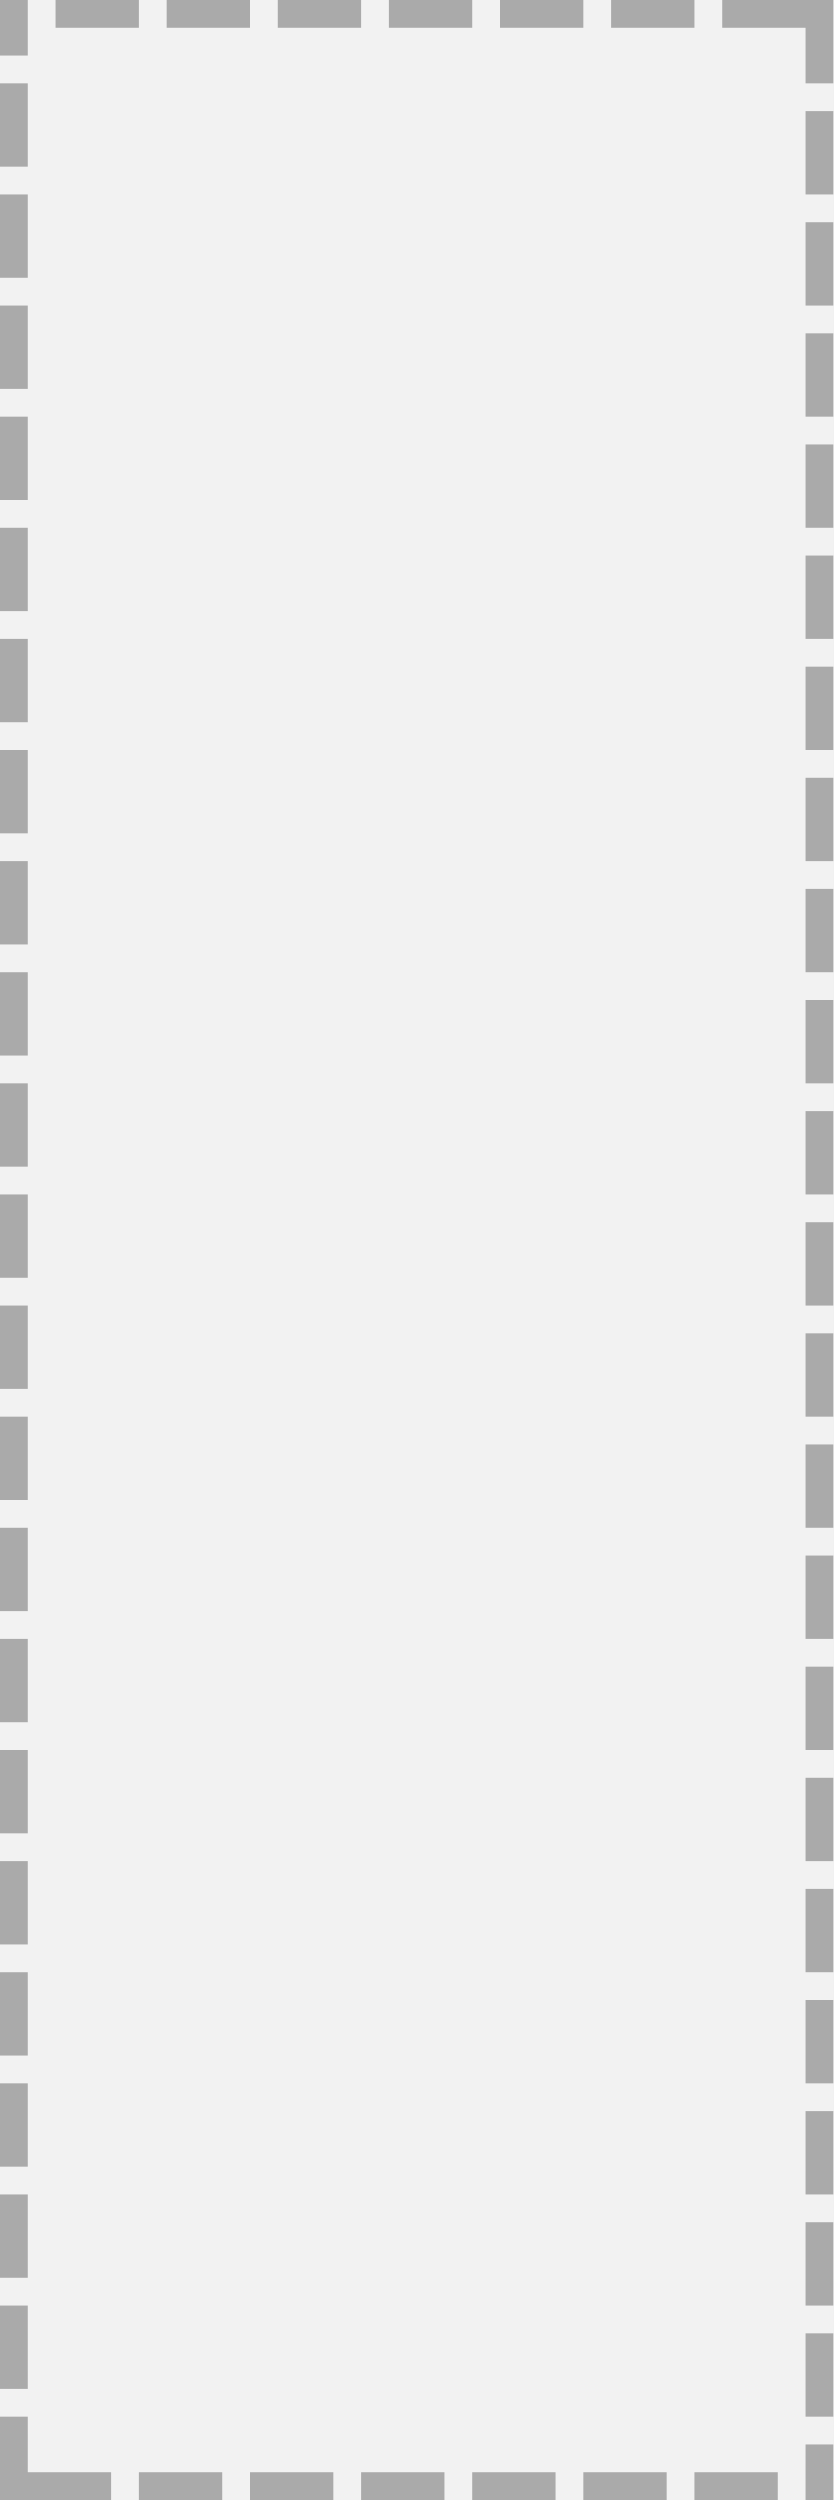
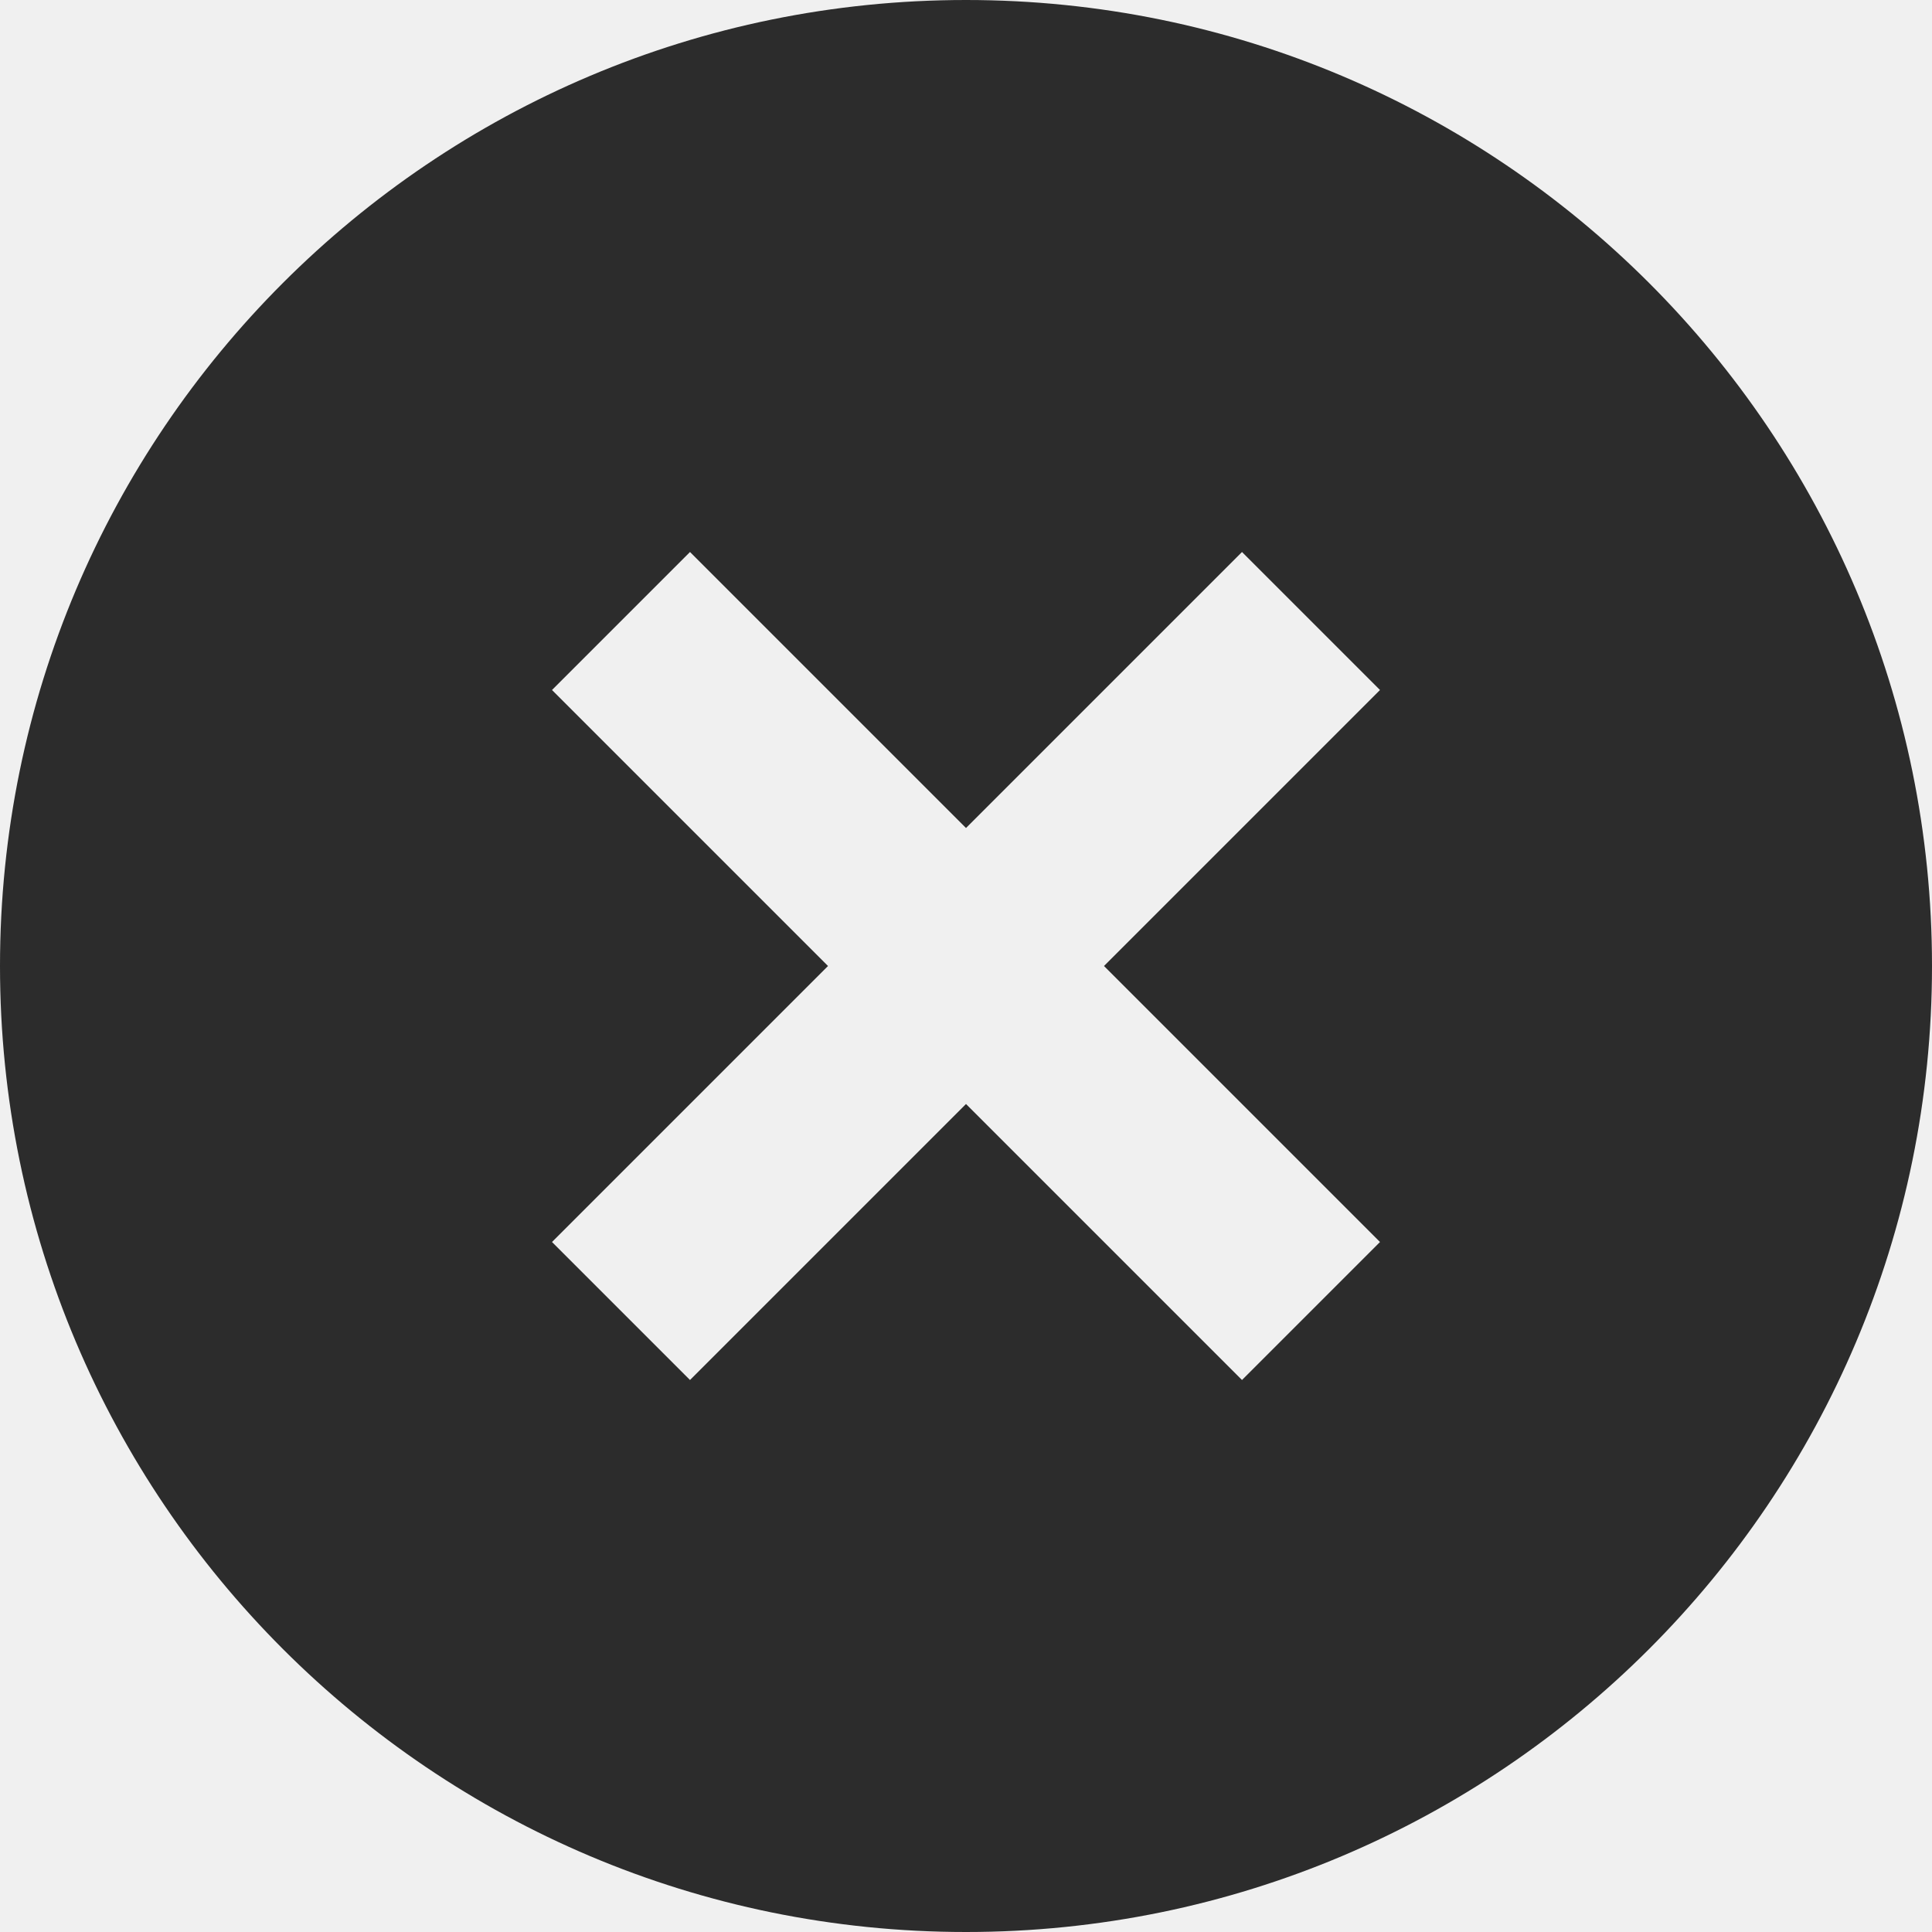
- <svg xmlns="http://www.w3.org/2000/svg" version="1.1" width="30px" height="90px">
-   <defs>
-     <pattern id="BGPattern" patternUnits="userSpaceOnUse" alignment="0 0" imageRepeat="None" />
-     <mask fill="white" id="Clip7">
-       <path d="M 0 90  L 0 0  L 30 0  L 30 90  L 0 90  Z " fill-rule="evenodd" />
-     </mask>
-   </defs>
-   <g transform="matrix(1 0 0 1 -97 -259 )">
-     <path d="M 0 90  L 0 0  L 30 0  L 30 90  L 0 90  Z " fill-rule="nonzero" fill="rgba(242, 242, 242, 1)" stroke="none" transform="matrix(1 0 0 1 97 259 )" class="fill" />
-     <path d="M 0 90  L 0 0  L 30 0  L 30 90  L 0 90  Z " stroke-width="2" stroke-dasharray="3,1" stroke="rgba(170, 170, 170, 1)" fill="none" transform="matrix(1 0 0 1 97 259 )" class="stroke" mask="url(#Clip7)" />
-   </g>
+ <svg xmlns="http://www.w3.org/2000/svg" t="1784637497810" class="icon" viewBox="0 0 1024 1024" version="1.1" p-id="9386" width="20" height="20">
+   <path d="M512 0c282.77 0 512 229.23 512 512s-229.23 512-512 512S0 794.77 0 512 229.23 0 512 0z m146.286 292.571l-146.286 146.286-146.286-146.286-73.143 73.143 146.286 146.286-146.286 146.286 73.143 73.143 146.286-146.286 146.286 146.286 73.143-73.143-146.286-146.286 146.286-146.286-73.143-73.143z" fill="#2c2c2c" p-id="9387" />
</svg>
